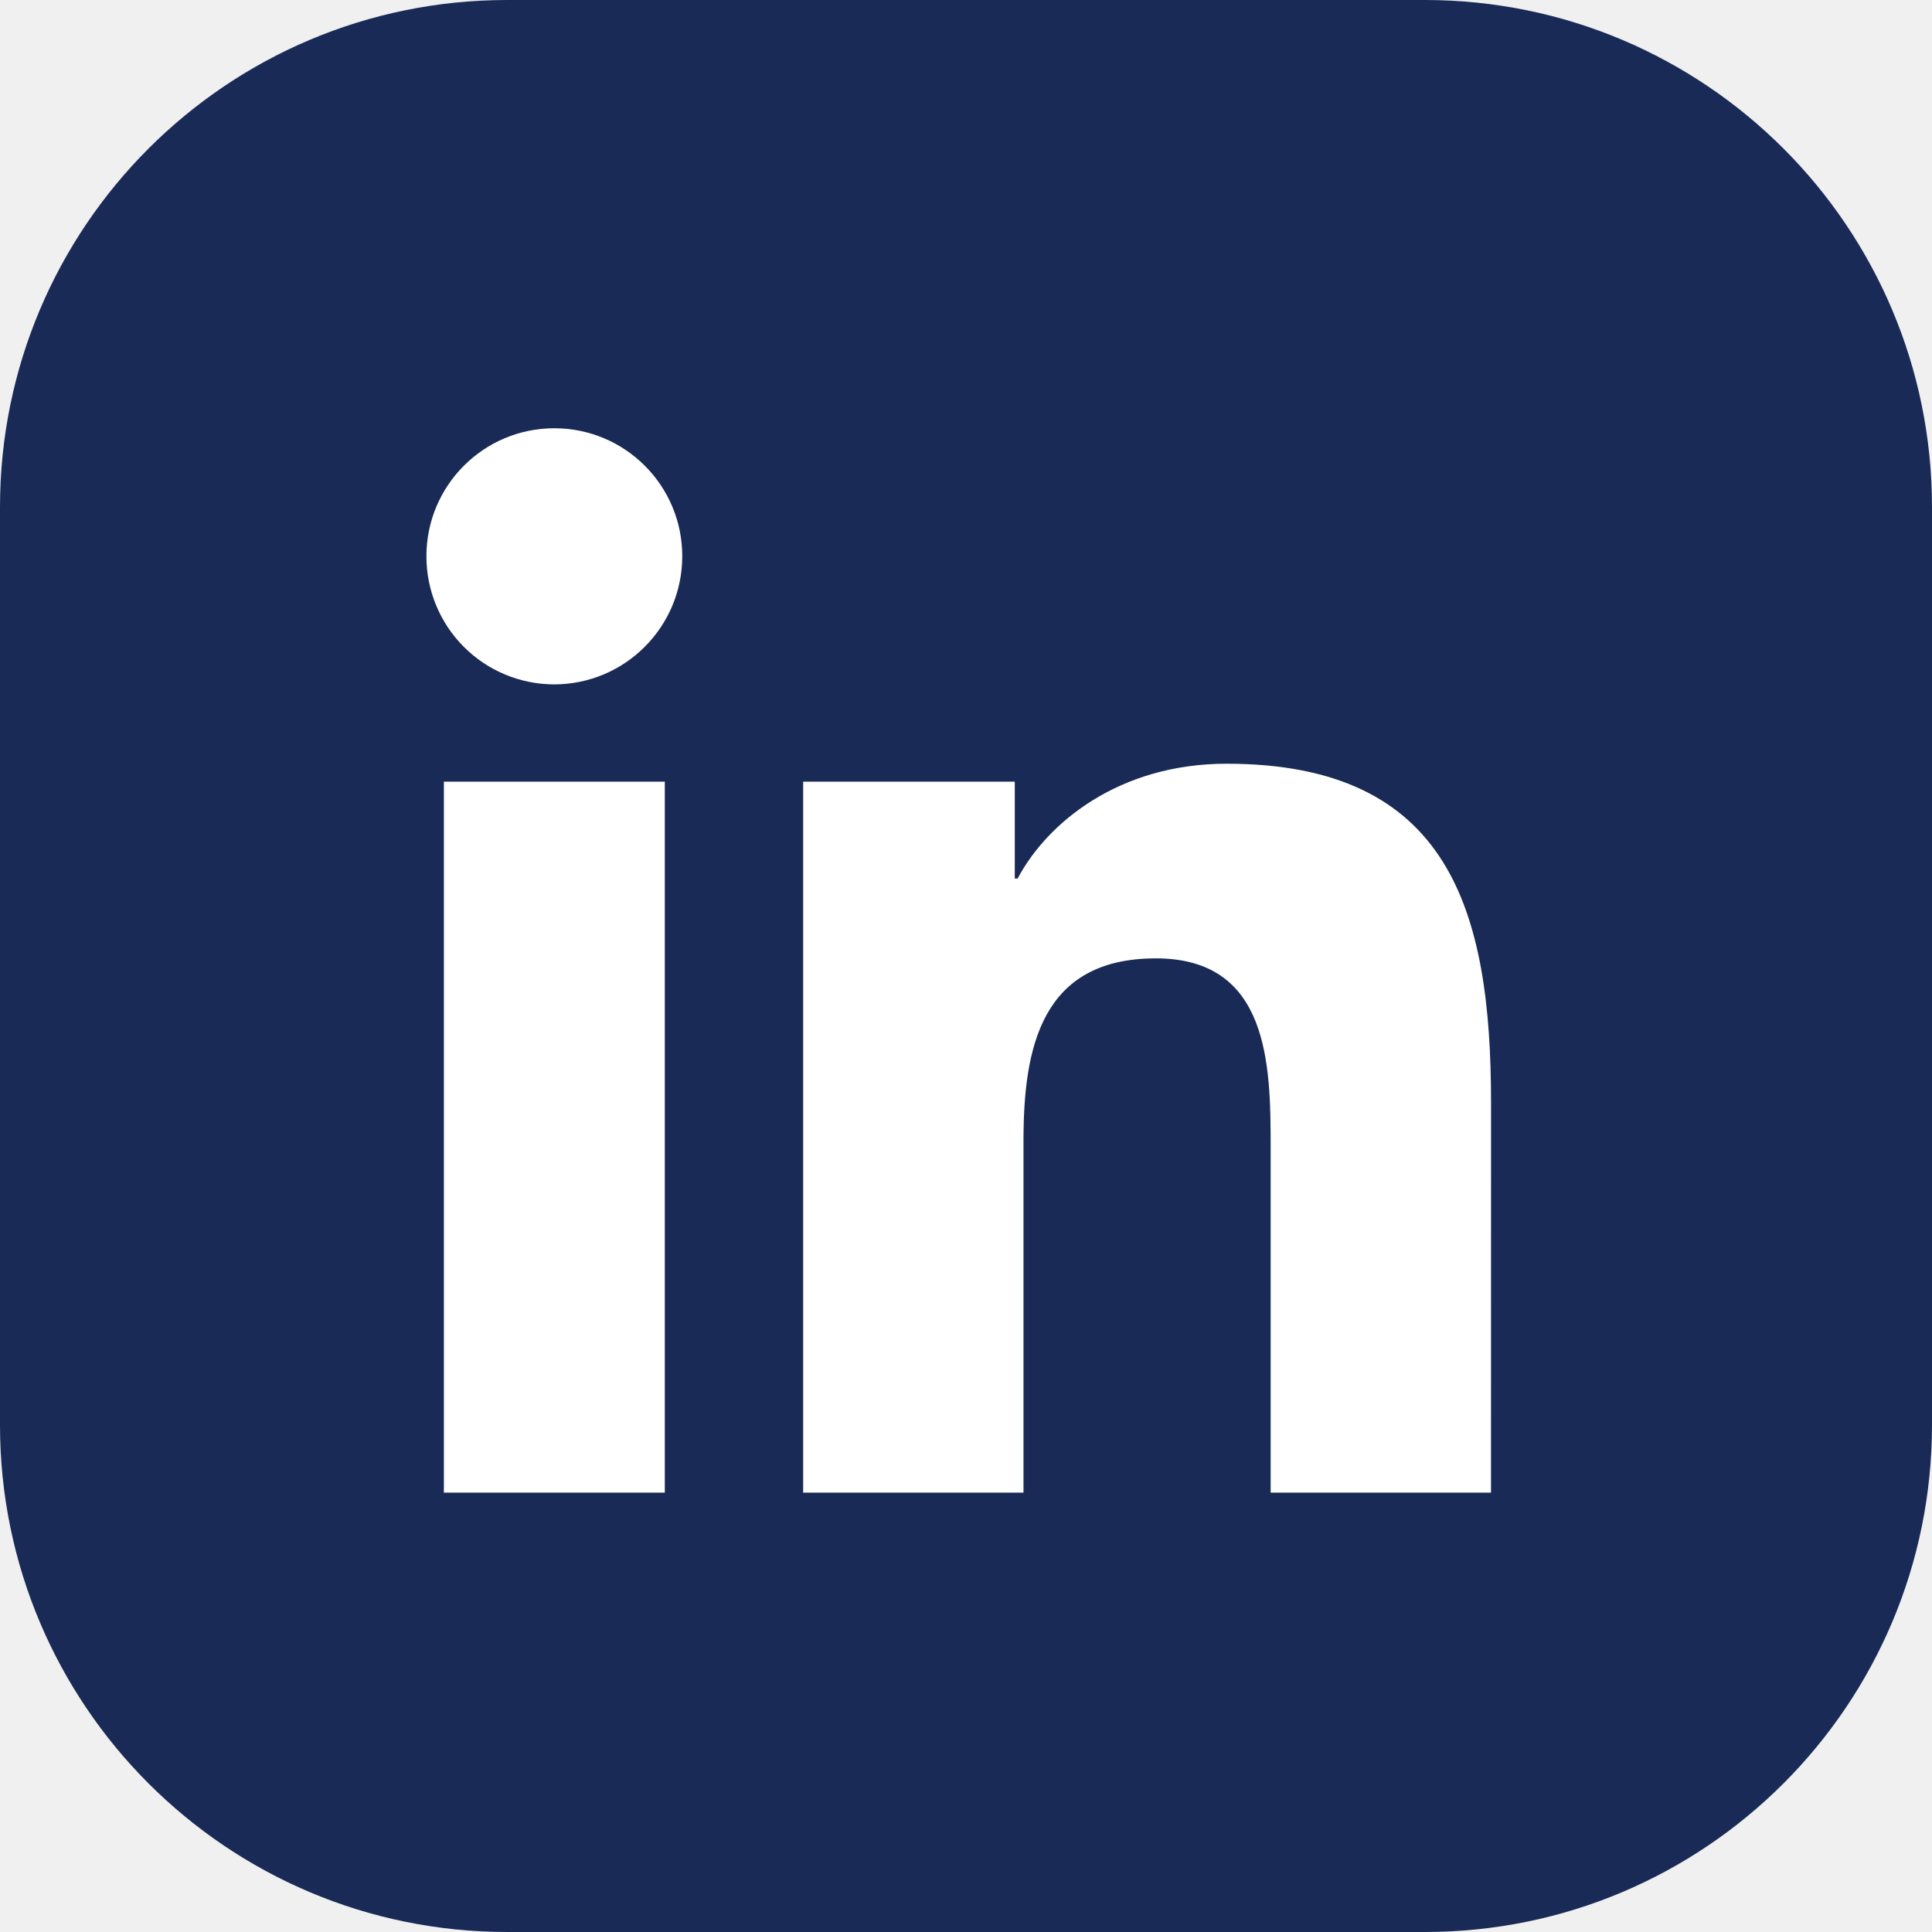
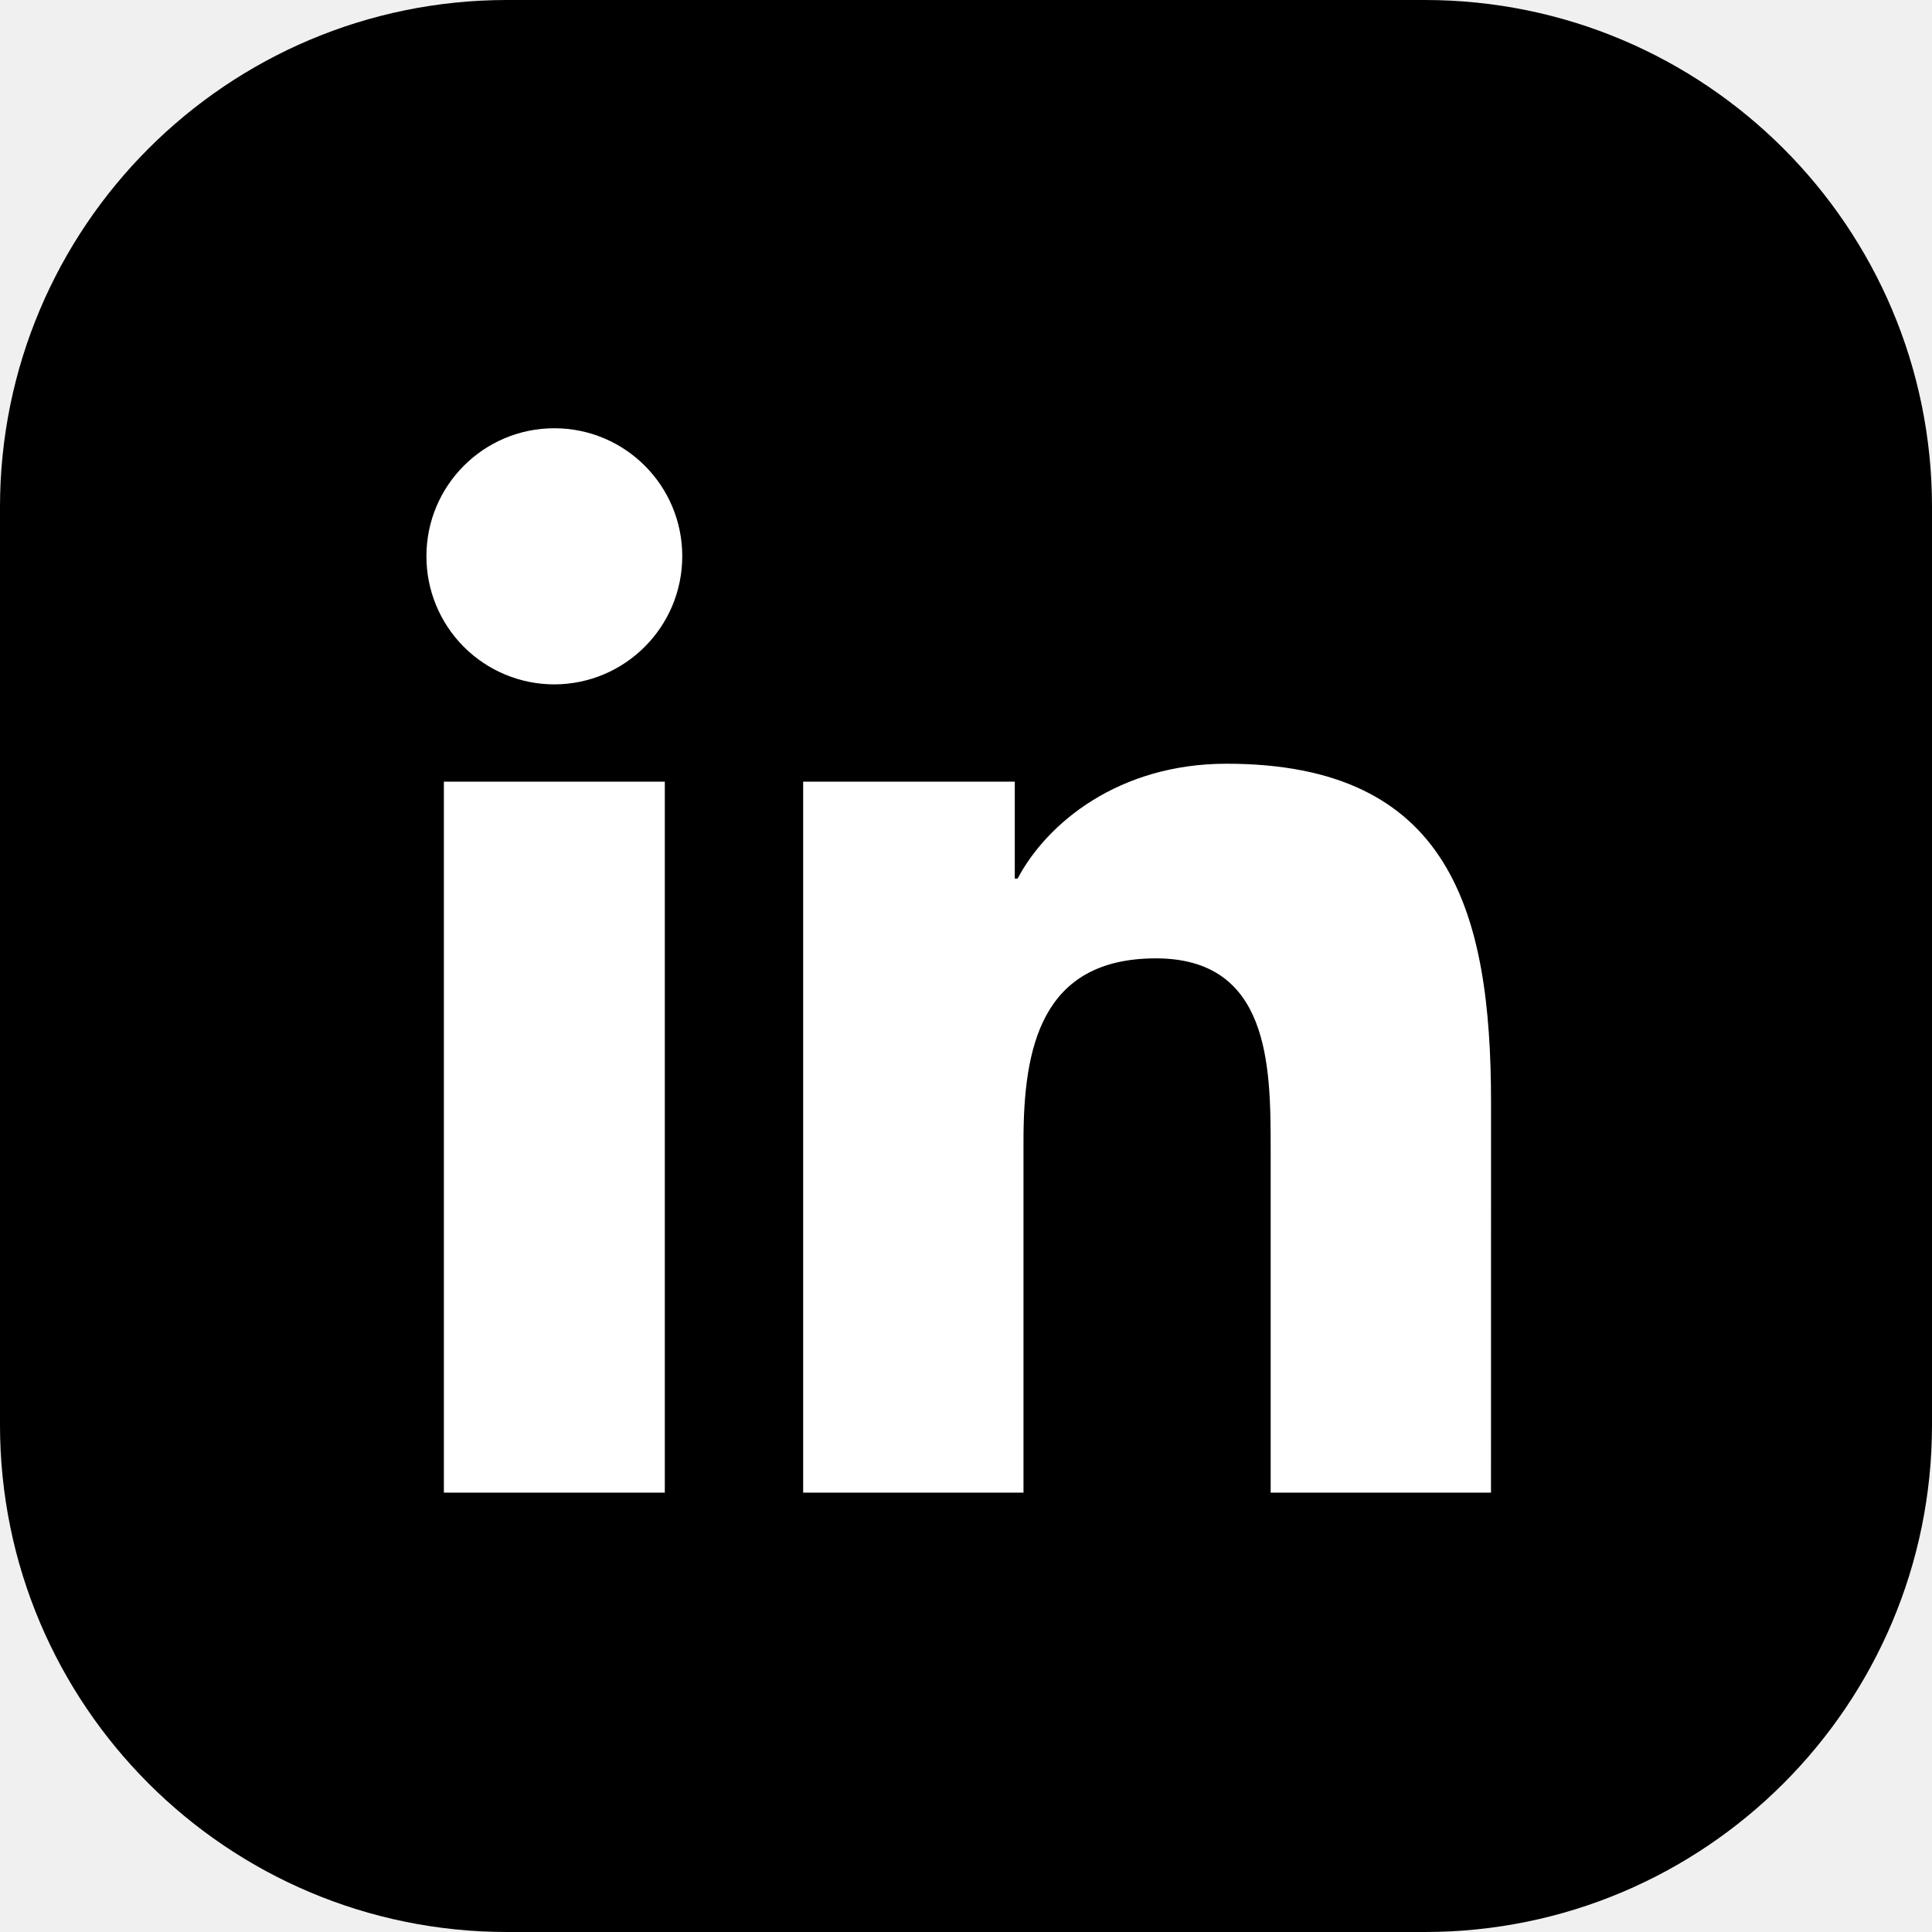
<svg xmlns="http://www.w3.org/2000/svg" role="img" viewBox="0 0 40 40" width="1.4em" height="1.4em">
-   <rect x="0.5" y="0.5" width="39" height="39" rx="10" fill="#192a56" stroke="#192a56" />
+   <rect x="0.5" y="0.5" width="39" height="39" rx="10" fill="#000" stroke="#000" />
  <svg fill="#ffffff" viewBox="0 0 24 24" width="23px" height="23px" x="8.5" y="8.5" color="#ffffff">
    <path d="M23.342 23.378h-4.76v-7.47c0-1.78-.036-4.073-2.48-4.073-2.482 0-2.86 1.938-2.86 3.942v7.601h-4.76V8.018h4.572v2.093h.061c.639-1.207 2.192-2.481 4.513-2.481 4.823 0 5.715 3.179 5.715 7.317l-.001 8.431zM3.106 5.916a2.764 2.764 0 01-2.763-2.77 2.763 2.763 0 115.527 0 2.77 2.77 0 01-2.764 2.77zm2.386 17.462H.72V8.018h4.773v15.36z" />
  </svg>
</svg>
